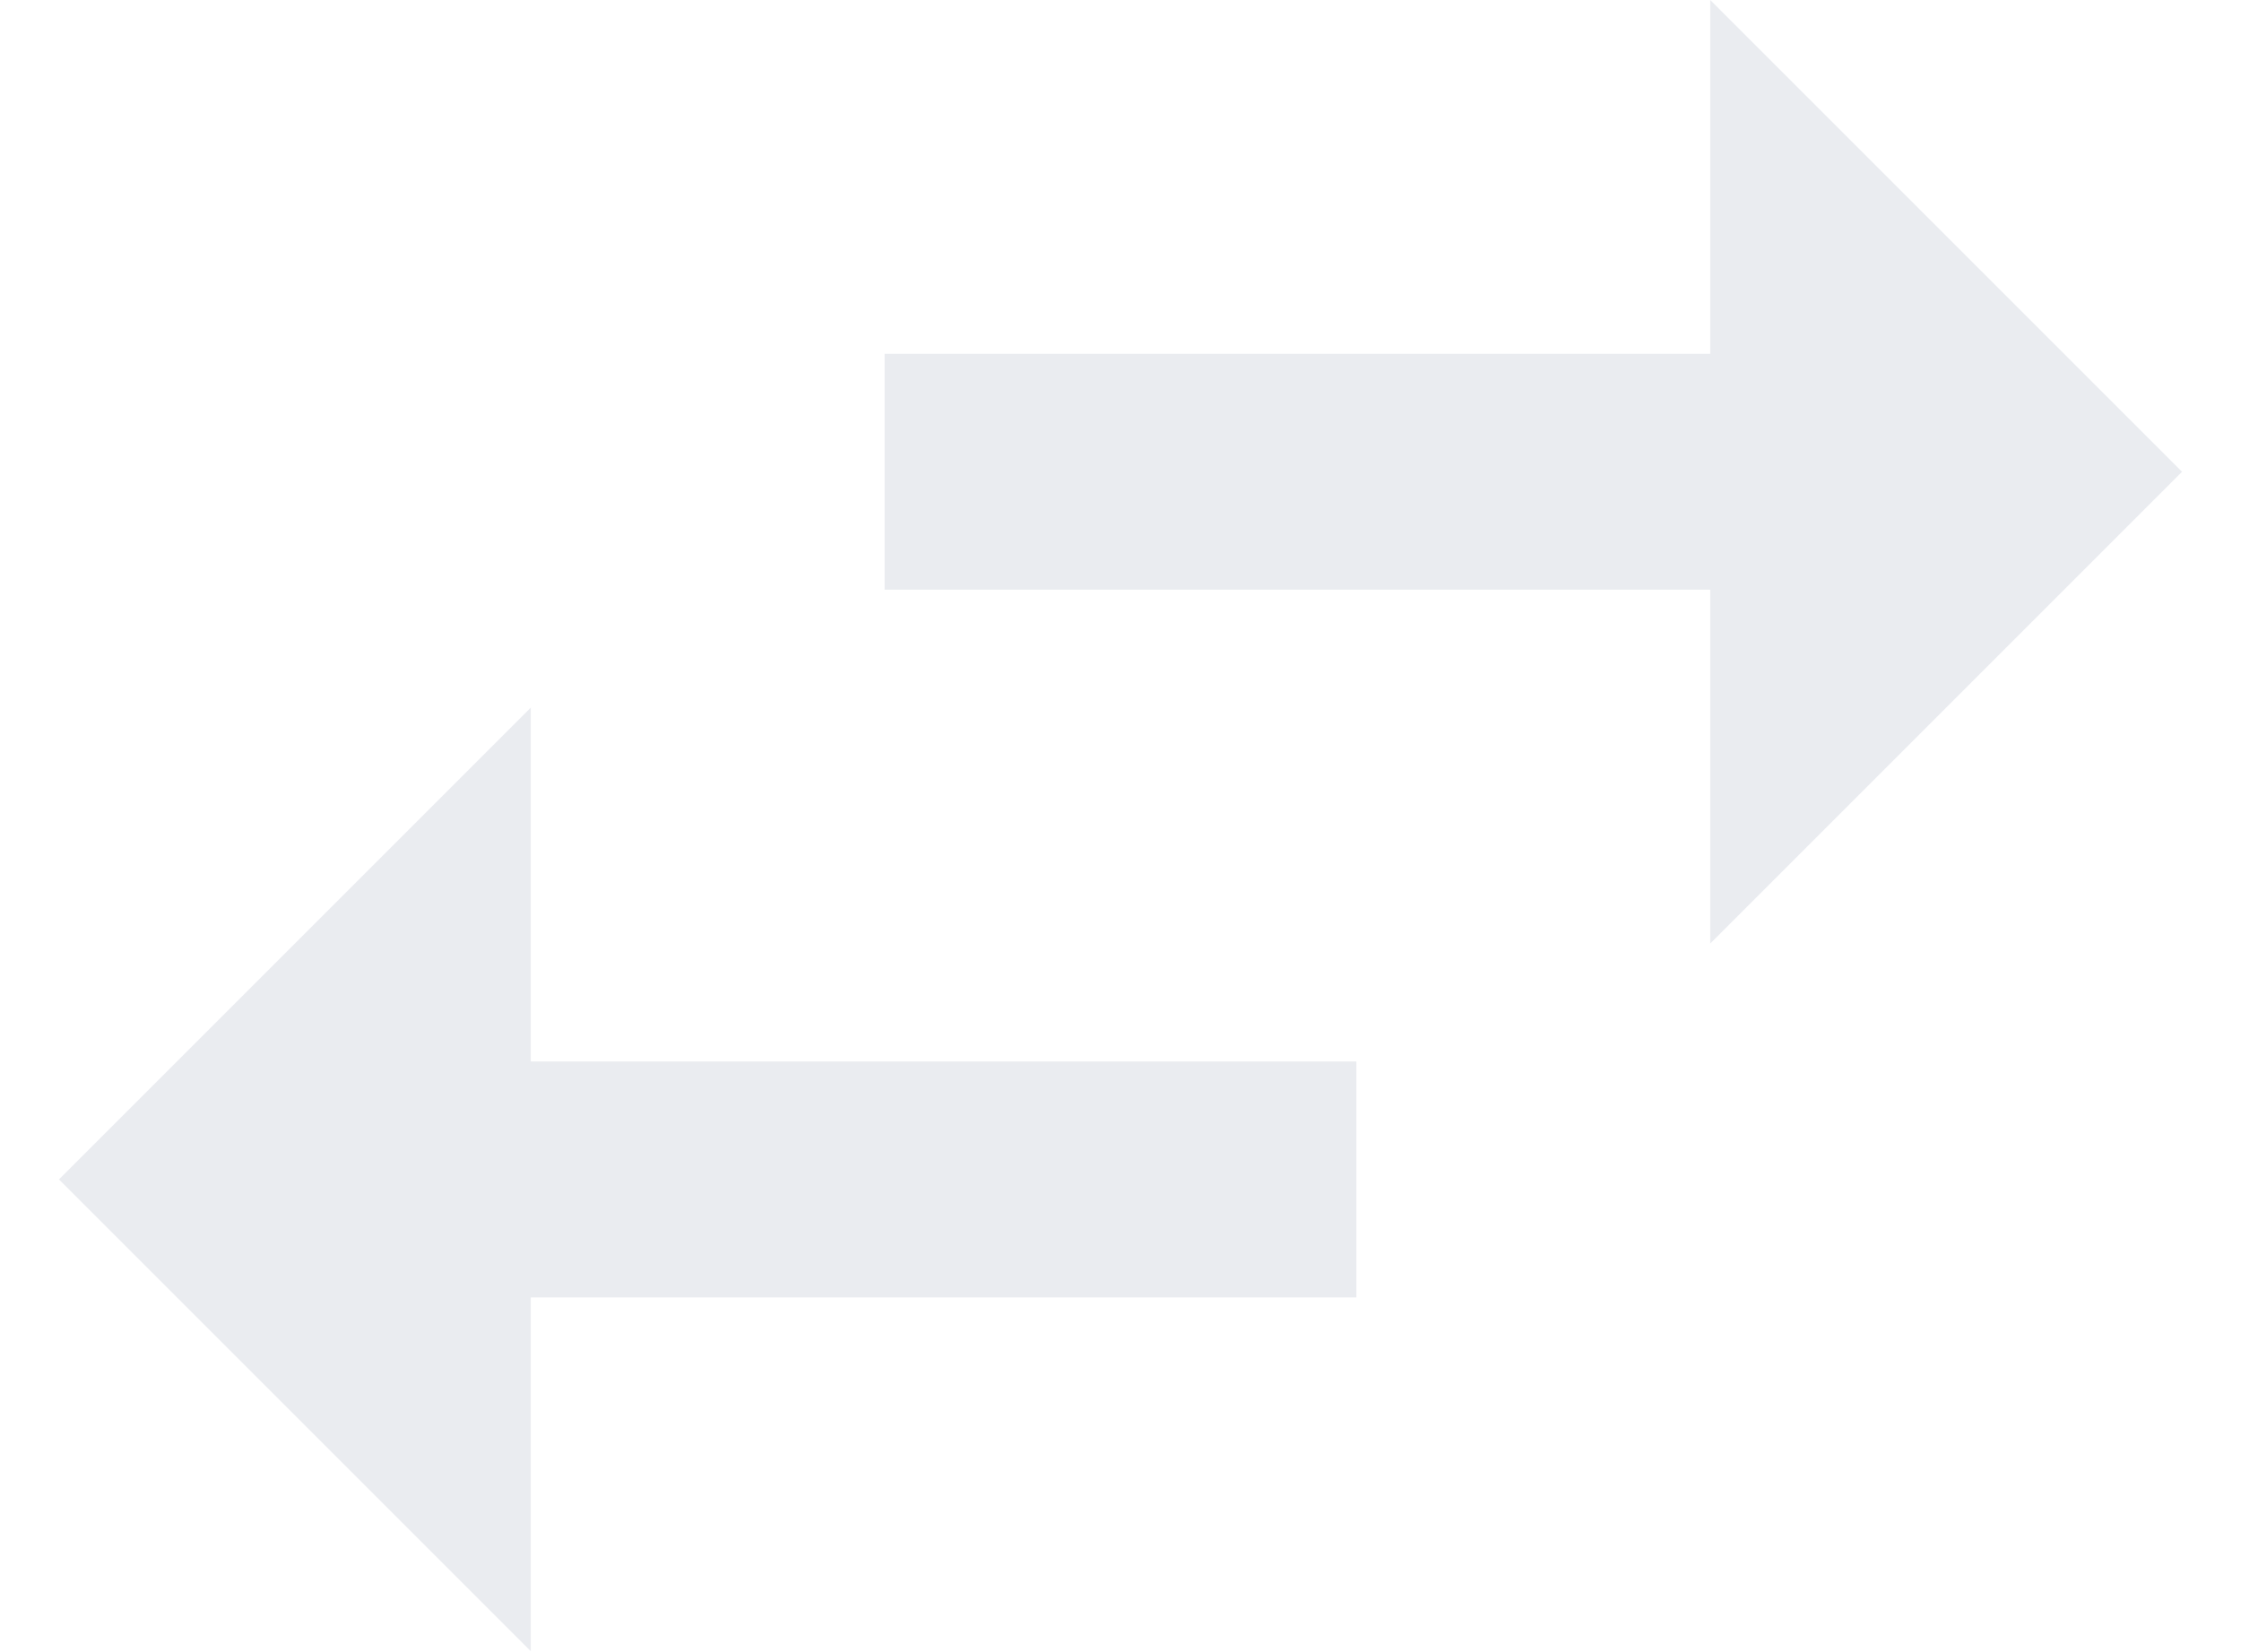
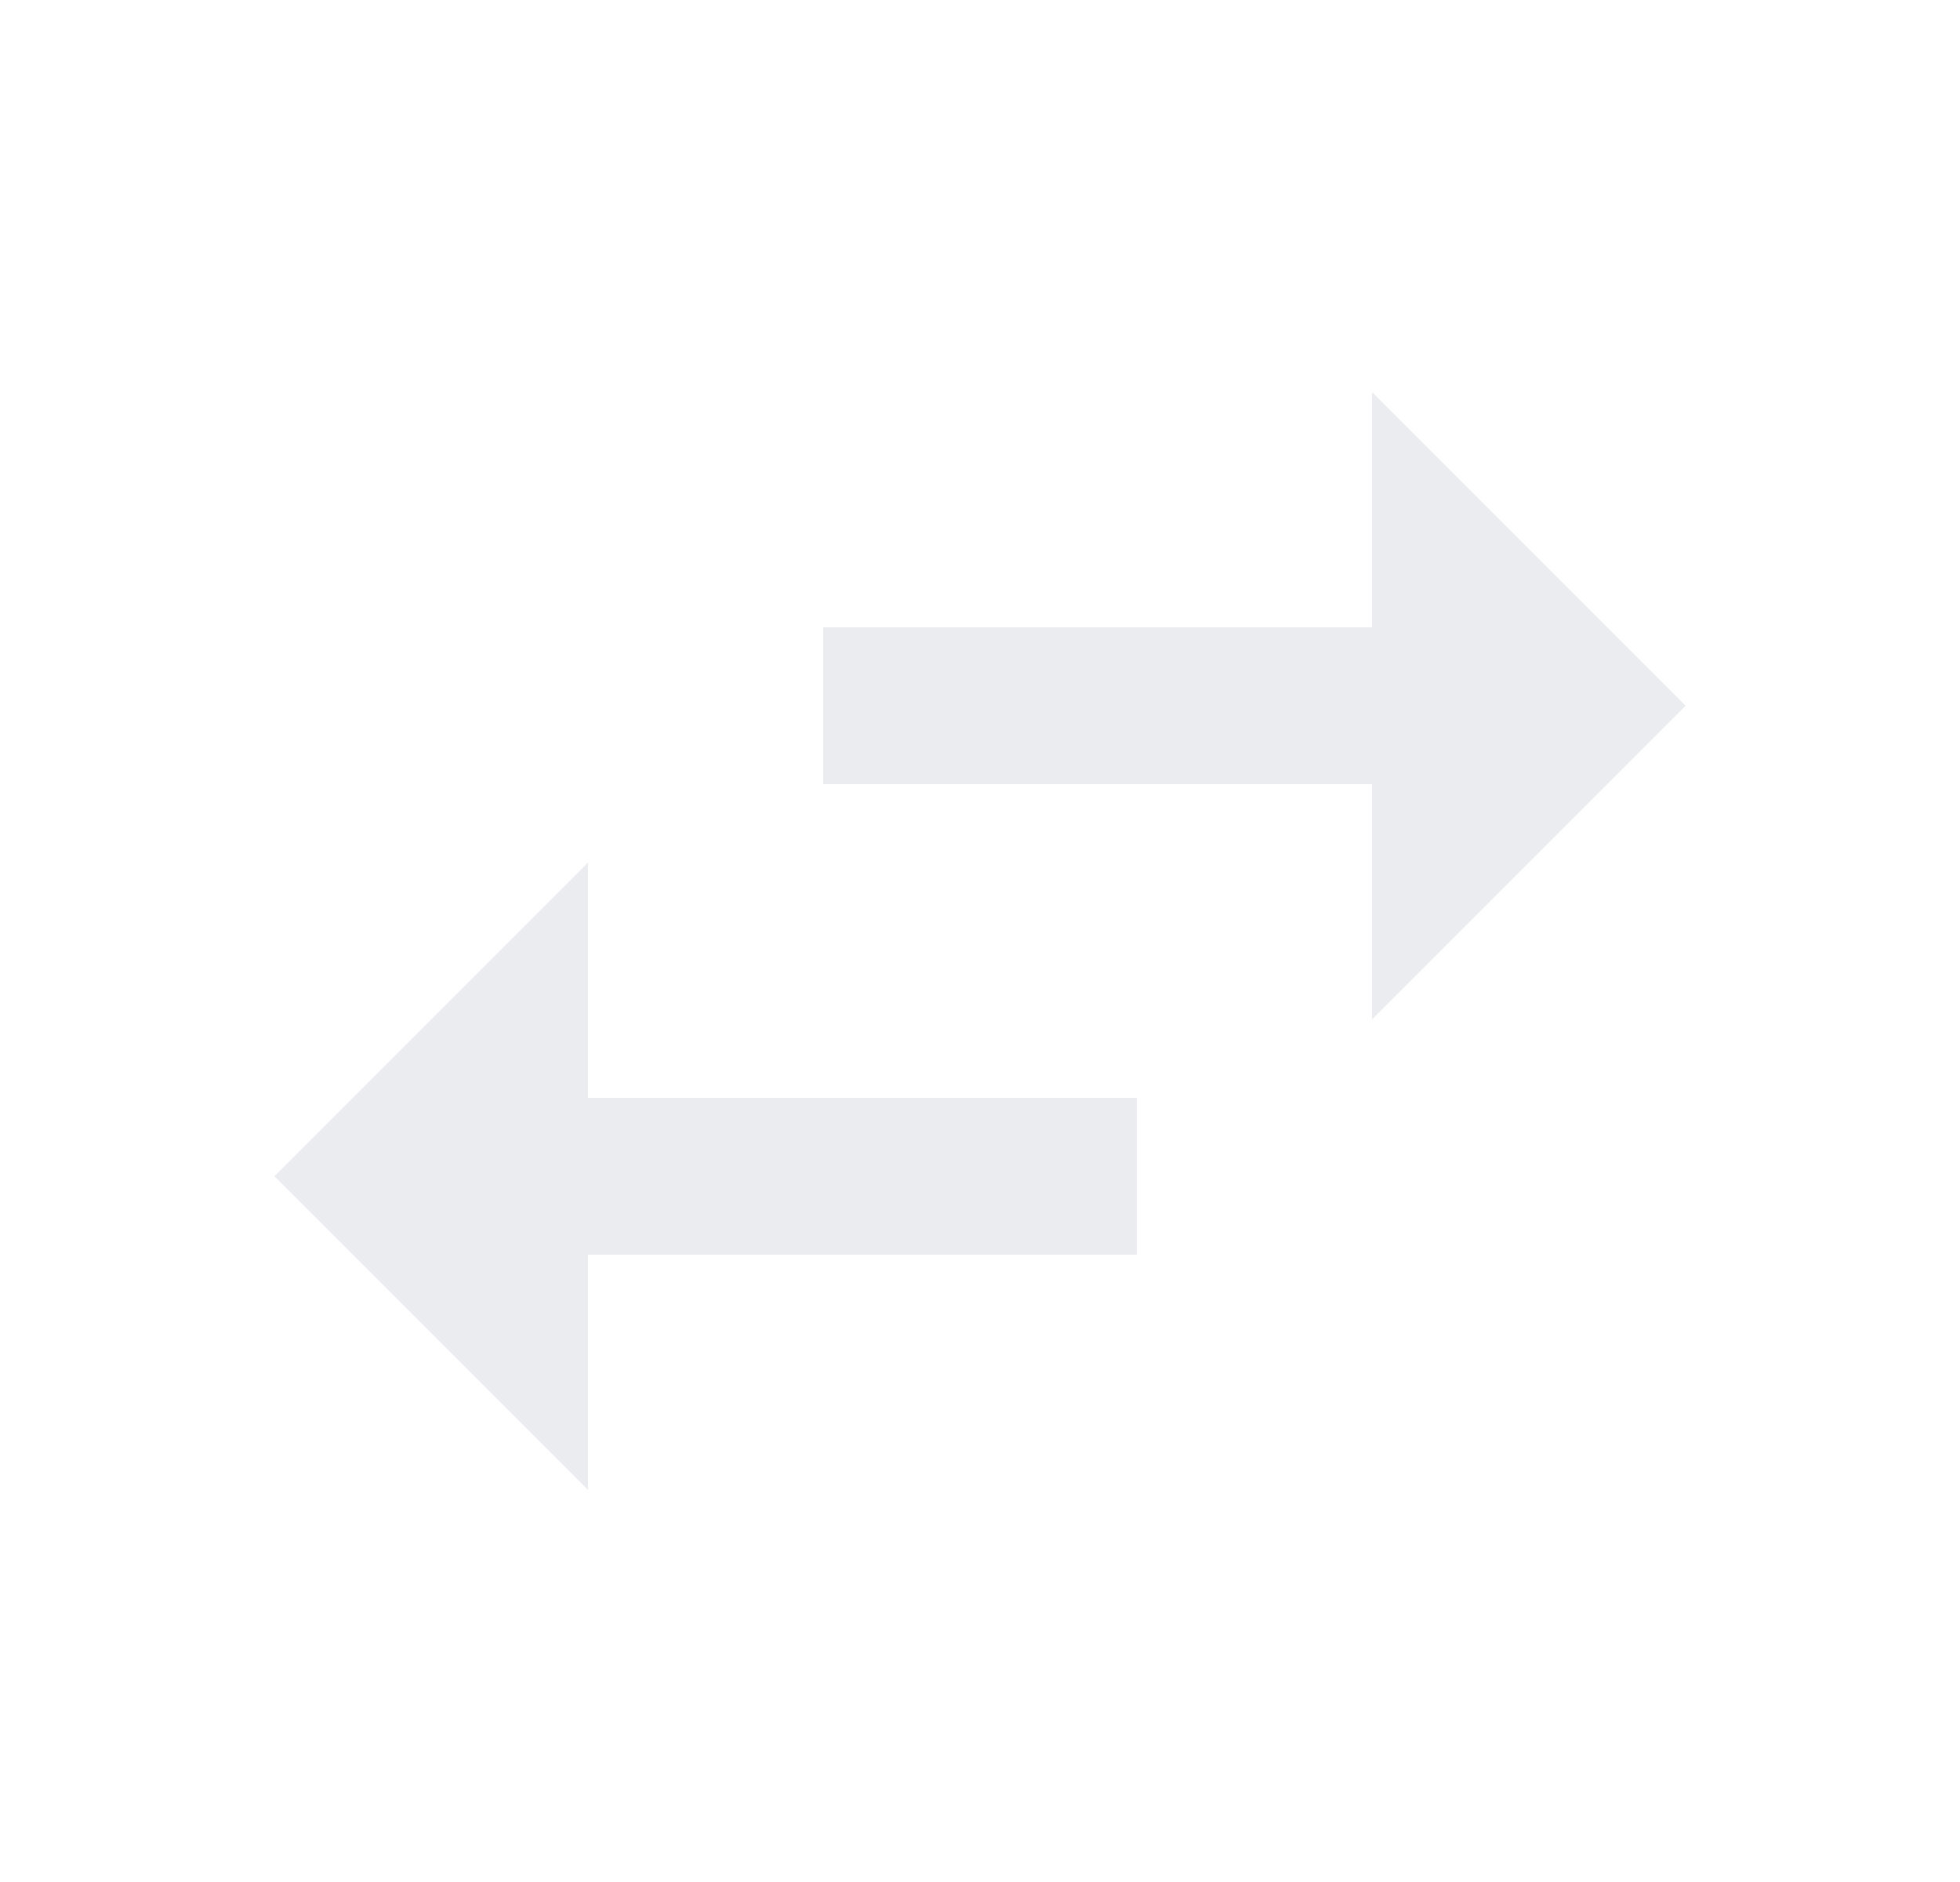
- <svg xmlns="http://www.w3.org/2000/svg" width="19" height="14" viewBox="0 0 19 14" fill="none">
-   <path d="M18.5 4L14.5 0V3H7.5V5H14.5V8L18.5 4ZM4.5 6L0.5 10L4.5 14V11H11.5V9H4.5V6Z" fill="#EAECF0" />
+ <svg xmlns="http://www.w3.org/2000/svg" width="25" height="24" viewBox="0 0 25 24" fill="none">
+   <path d="M21.5 9L17.5 5V8H10.5V10H17.5V13L21.5 9ZM7.5 11L3.5 15L7.5 19V16H14.5V14H7.5V11Z" fill="#EAECF0" />
</svg>
